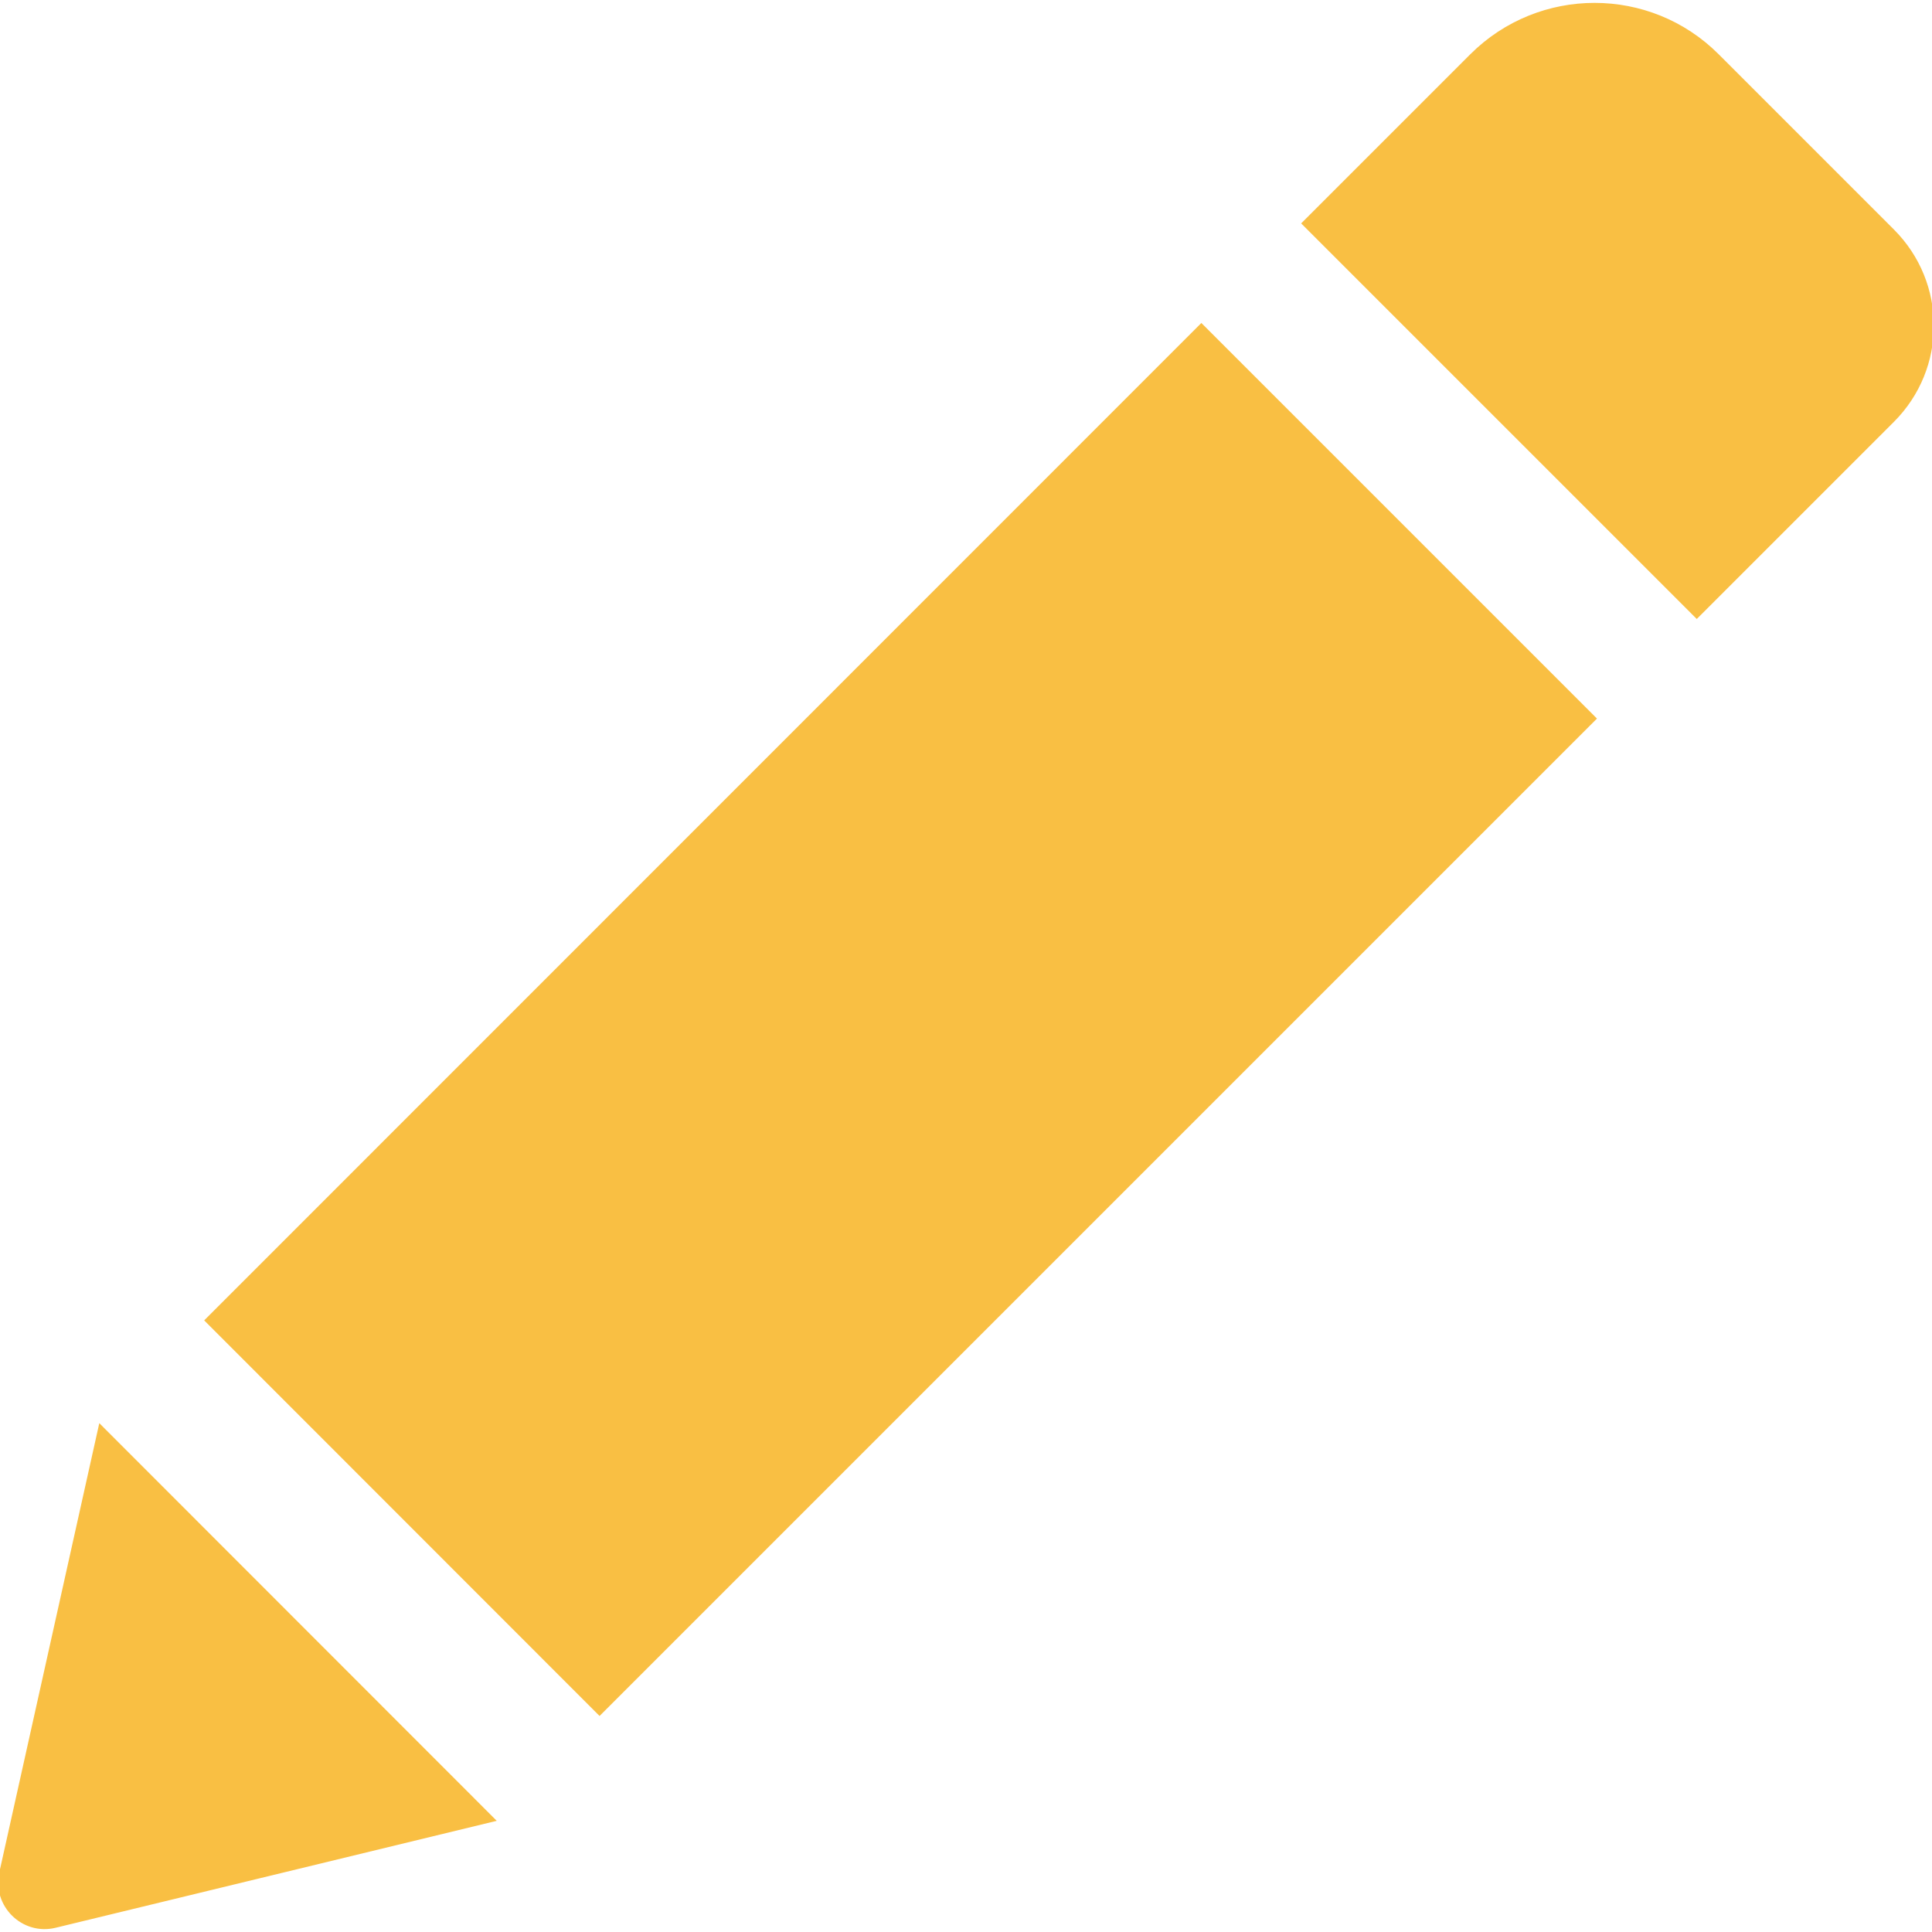
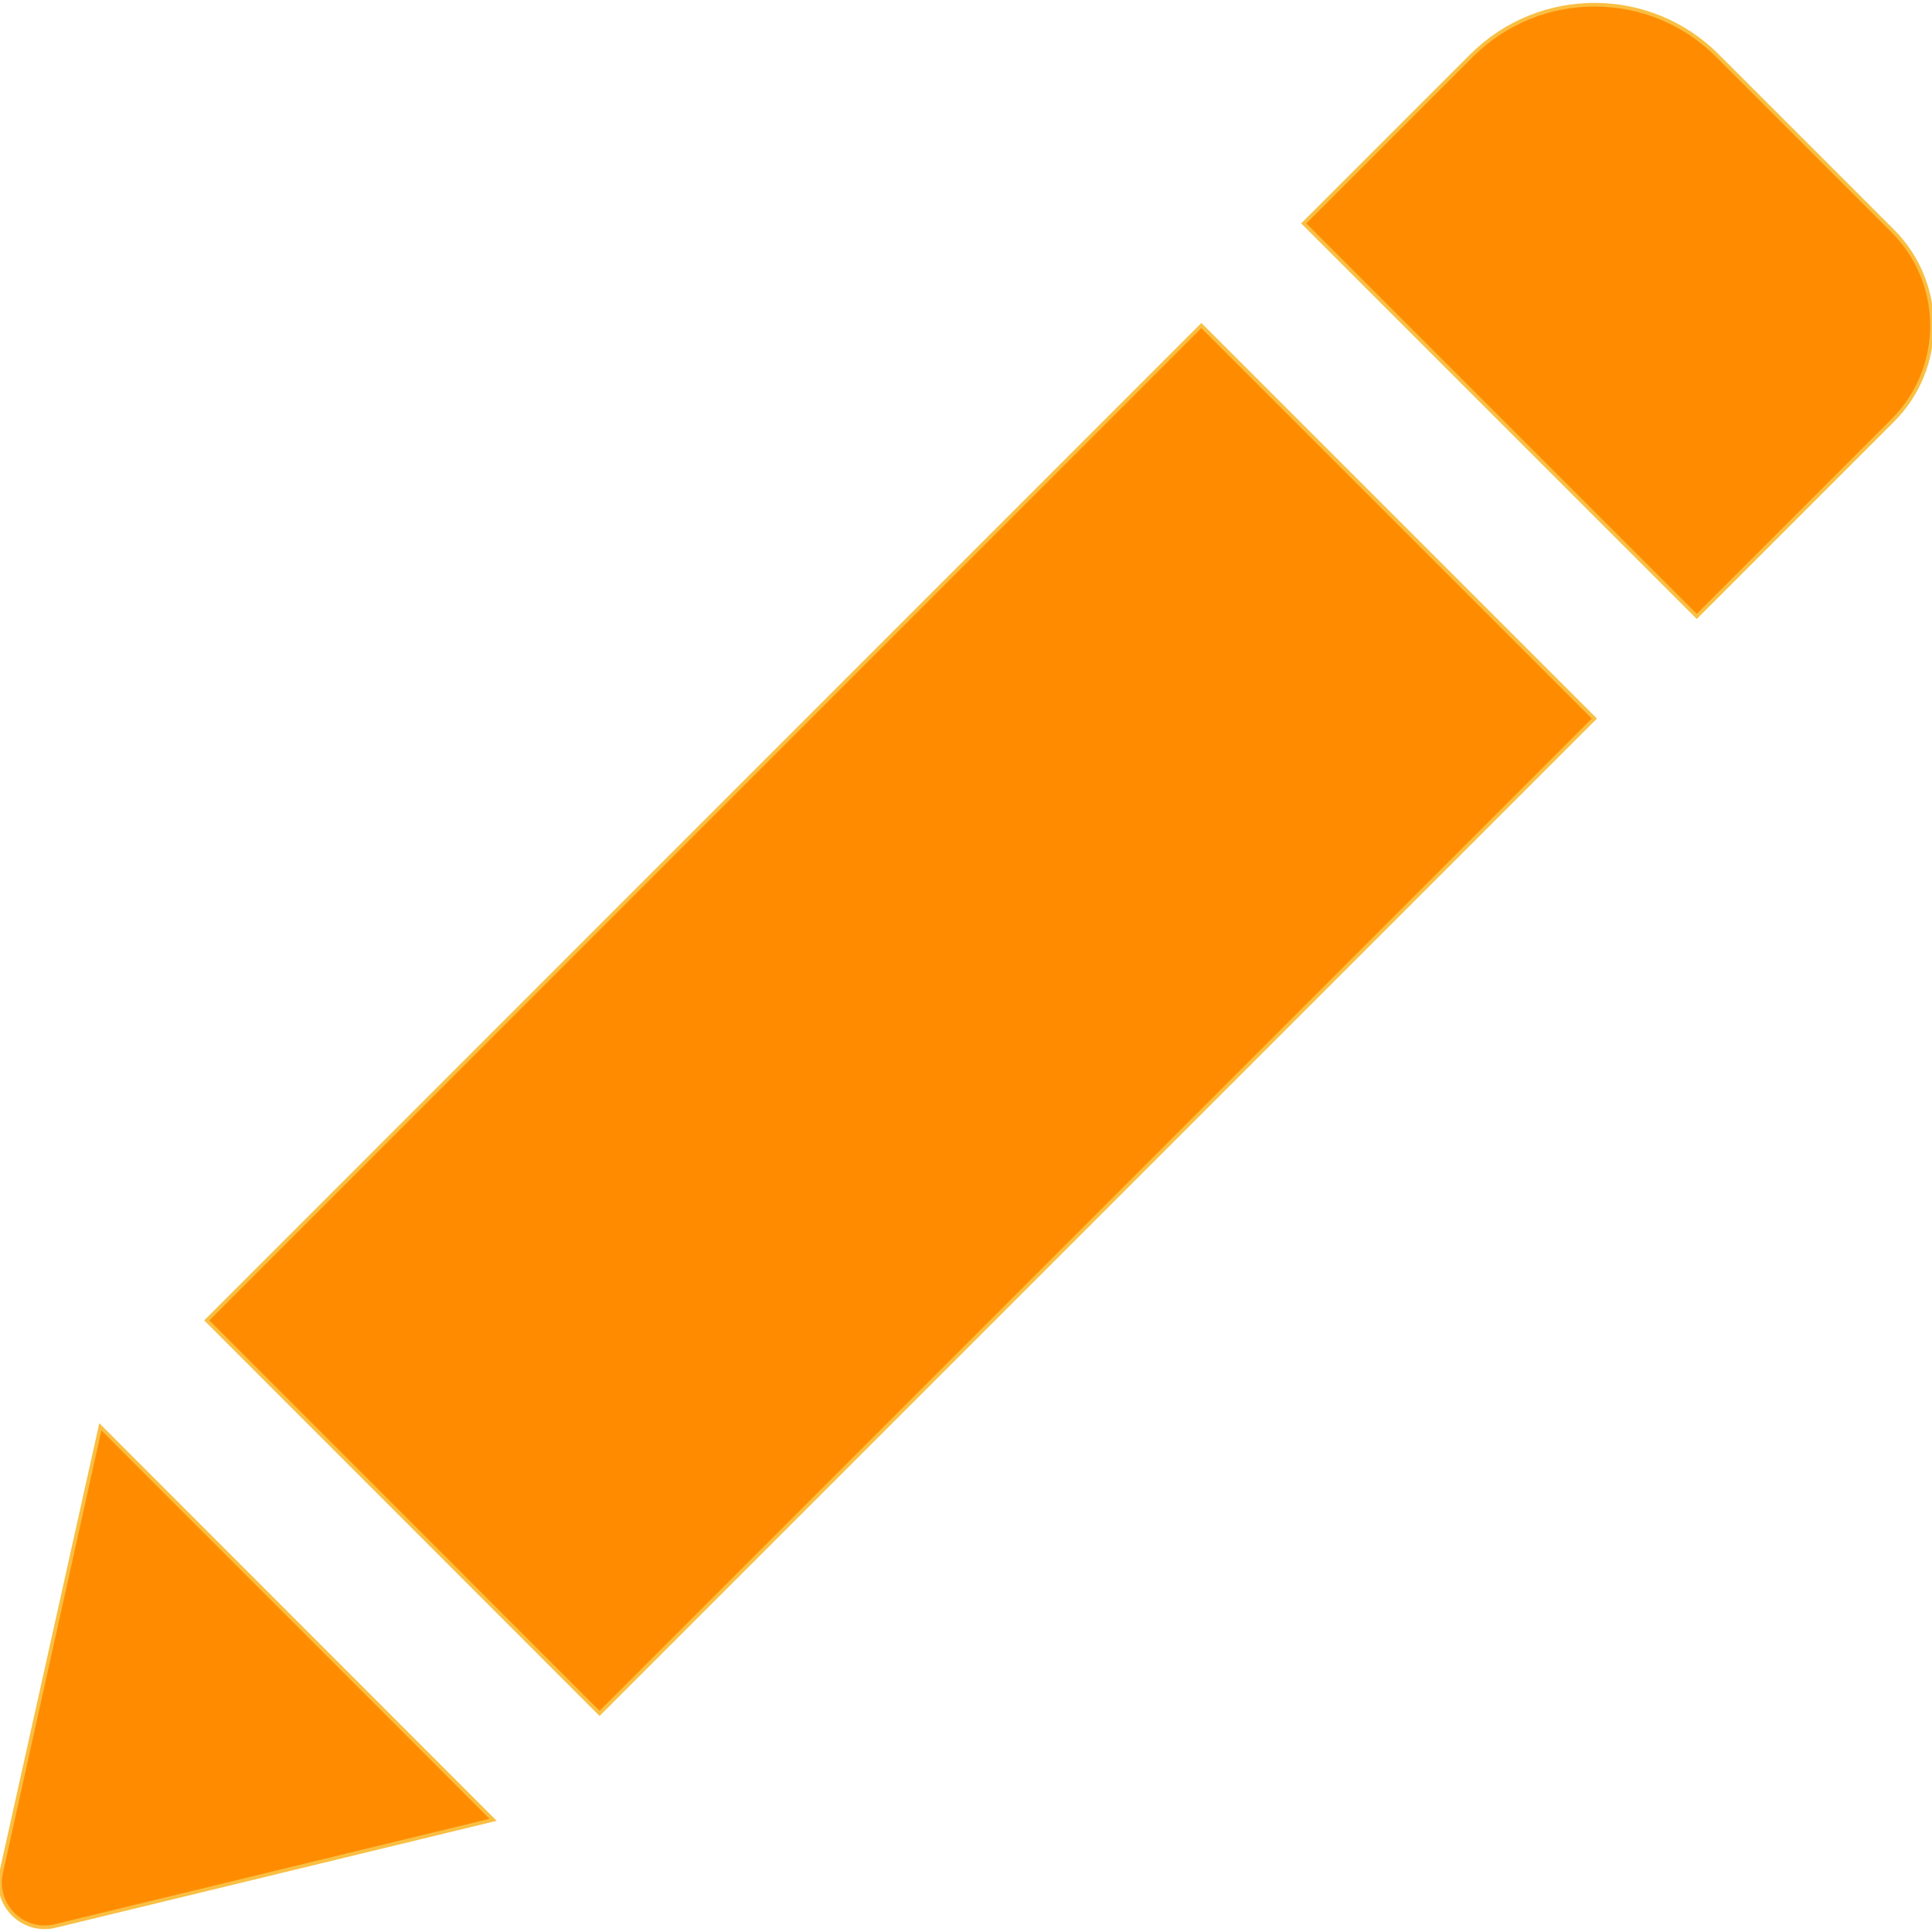
- <svg xmlns="http://www.w3.org/2000/svg" fill="#f9bf43" version="1.1" id="Capa_1" width="10px" height="10px" viewBox="0 0 528.899 528.899" xml:space="preserve" stroke="#f9bf43">
+ <svg xmlns="http://www.w3.org/2000/svg" fill="#FF8C00" version="1.1" id="Capa_1" width="10px" height="10px" viewBox="0 0 528.899 528.899" xml:space="preserve" stroke="#f9bf43">
  <g id="SVGRepo_bgCarrier" stroke-width="0" />
  <g id="SVGRepo_tracerCarrier" stroke-linecap="round" stroke-linejoin="round" />
  <g id="SVGRepo_iconCarrier">
    <g>
      <path d="M328.883,89.125l107.59,107.589l-272.34,272.34L56.604,361.465L328.883,89.125z M518.113,63.177l-47.981-47.981 c-18.543-18.543-48.653-18.543-67.259,0l-45.961,45.961l107.59,107.59l53.611-53.611 C532.495,100.753,532.495,77.559,518.113,63.177z M0.3,512.69c-1.958,8.812,5.998,16.708,14.811,14.565l119.891-29.069 L27.473,390.597L0.3,512.69z" />
    </g>
  </g>
</svg>
